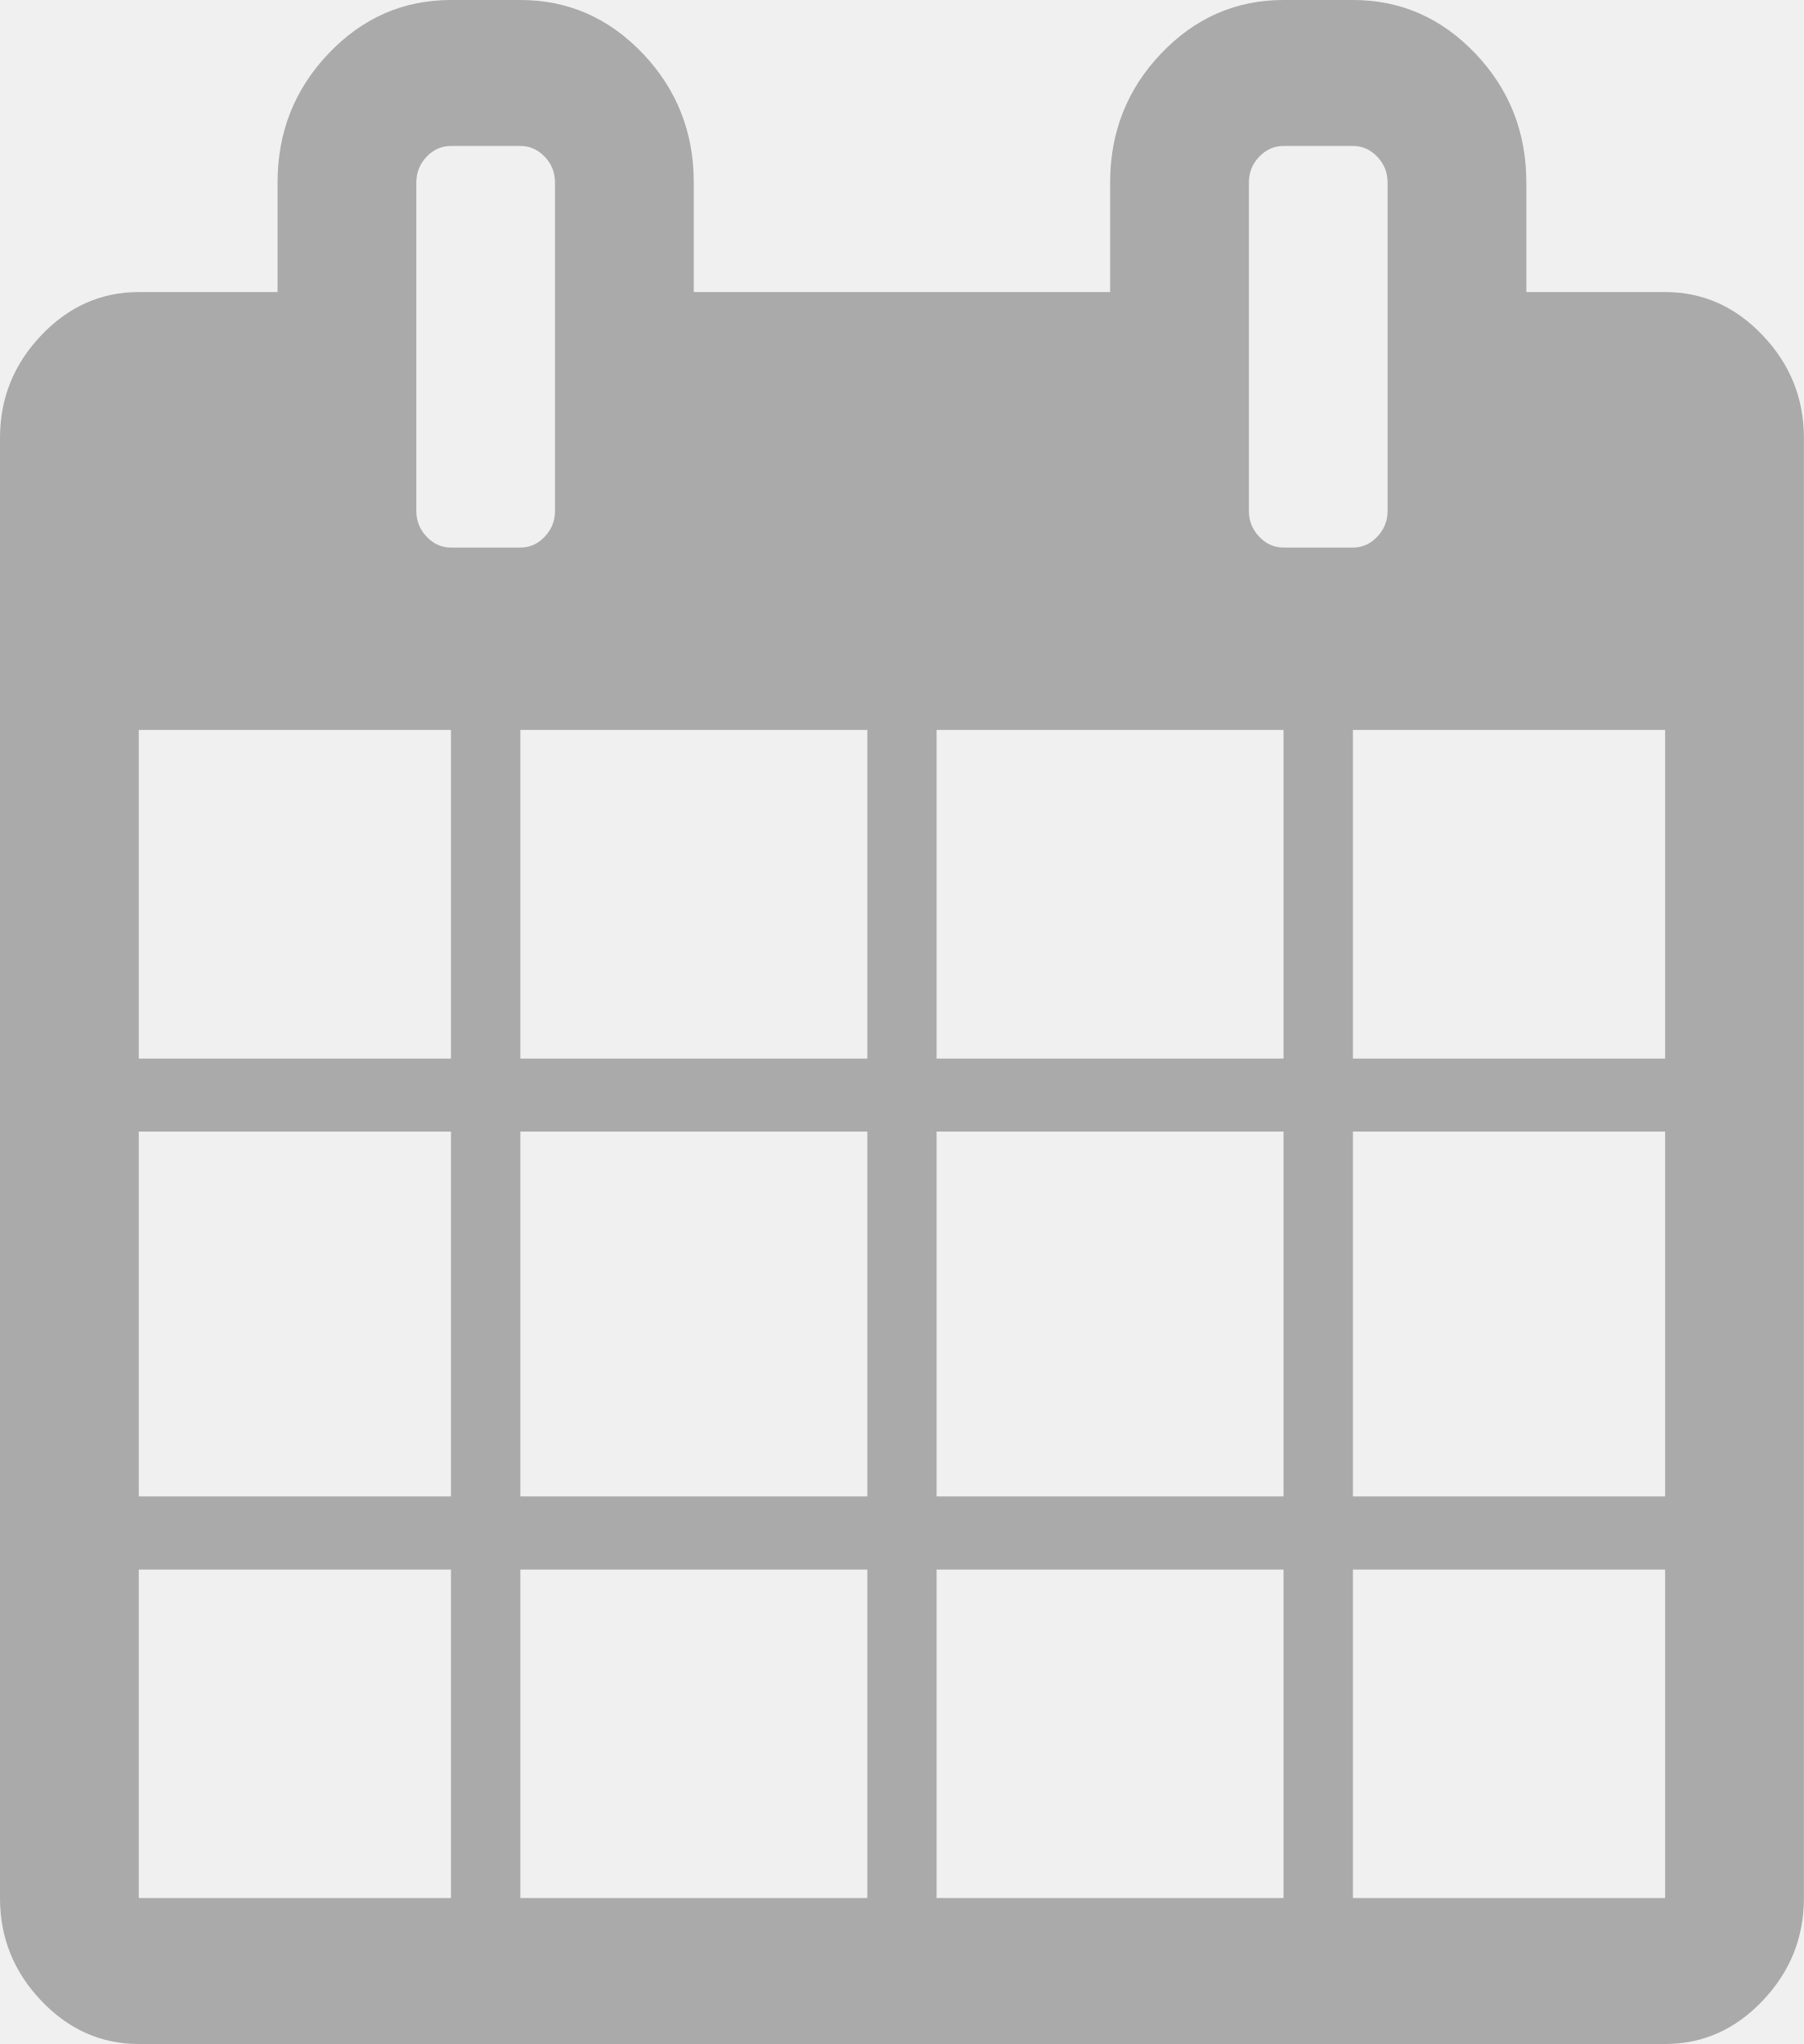
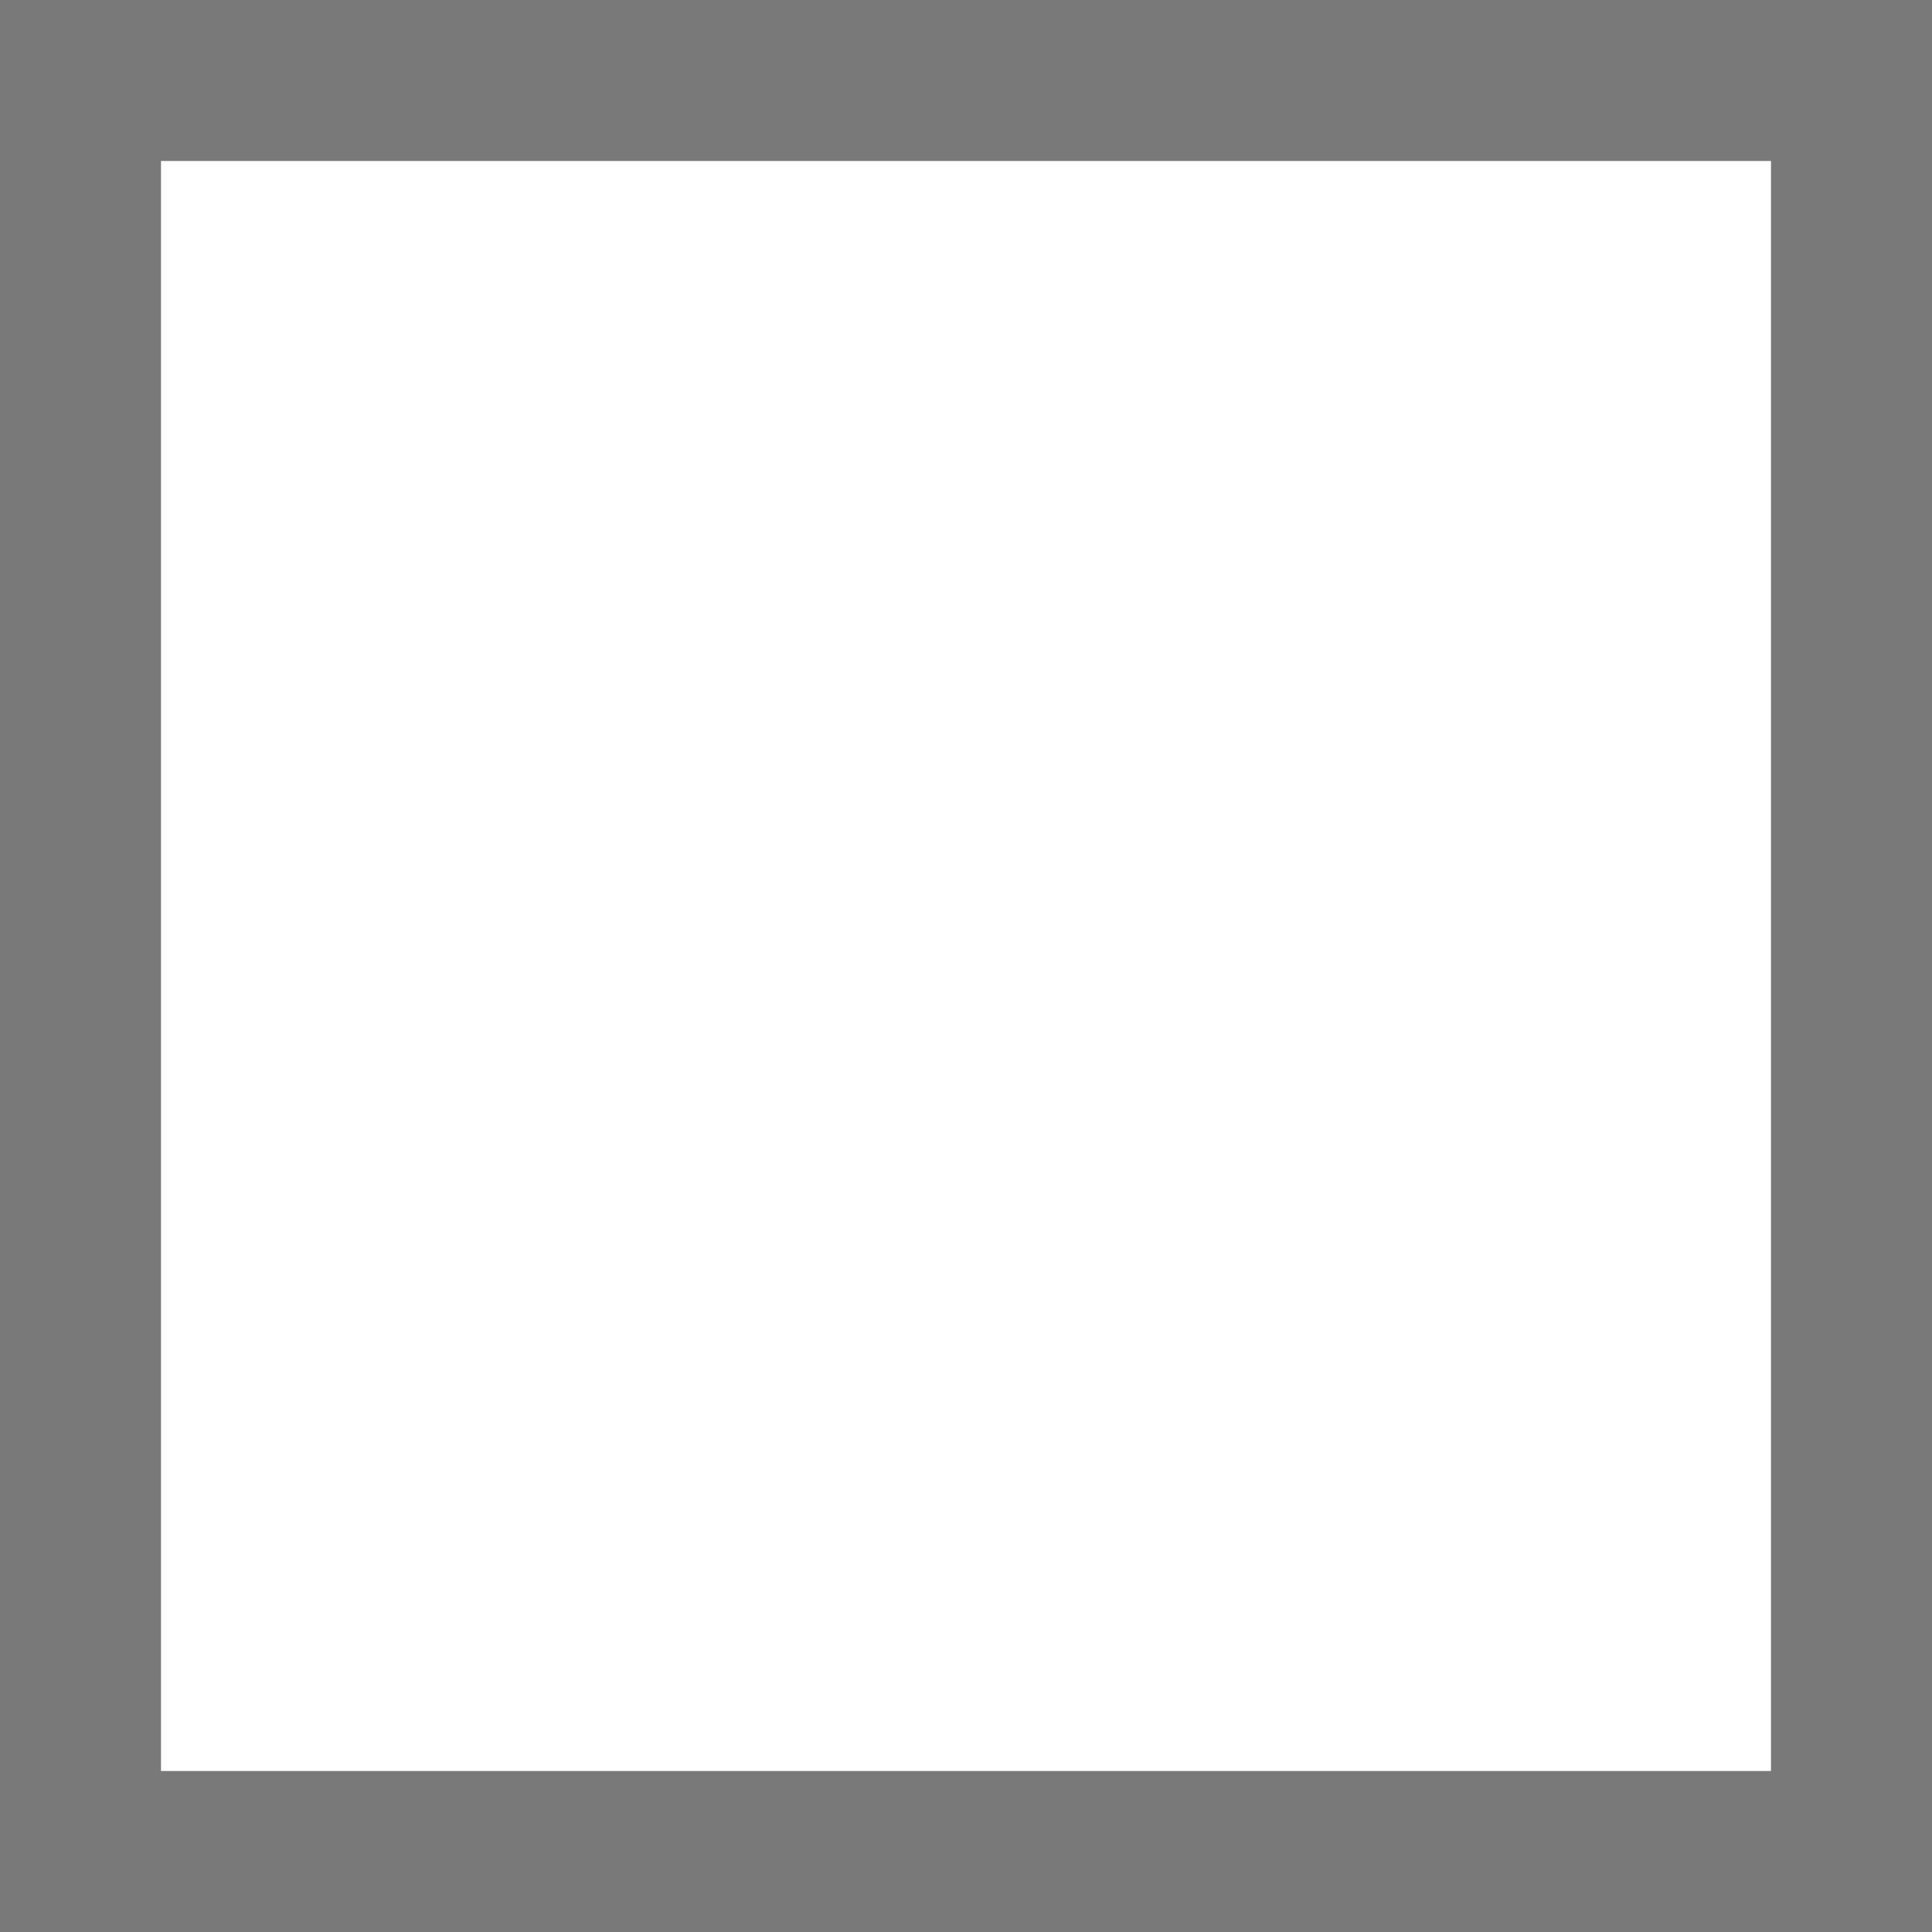
- <svg xmlns="http://www.w3.org/2000/svg" version="1.1" width="15px" height="17px">
-   <g transform="translate(-557 -198 )">
-     <path d="M 1.154 13.054  L 1.154 15.786  L 3.75 15.786  L 3.75 13.054  L 1.154 13.054  Z M 4.327 13.054  L 4.327 15.786  L 7.212 15.786  L 7.212 13.054  L 4.327 13.054  Z M 1.154 9.411  L 1.154 12.446  L 3.75 12.446  L 3.75 9.411  L 1.154 9.411  Z M 4.327 9.411  L 4.327 12.446  L 7.212 12.446  L 7.212 9.411  L 4.327 9.411  Z M 1.154 6.071  L 1.154 8.804  L 3.75 8.804  L 3.75 6.071  L 1.154 6.071  Z M 7.788 13.054  L 7.788 15.786  L 10.673 15.786  L 10.673 13.054  L 7.788 13.054  Z M 4.327 6.071  L 4.327 8.804  L 7.212 8.804  L 7.212 6.071  L 4.327 6.071  Z M 11.25 13.054  L 11.25 15.786  L 13.846 15.786  L 13.846 13.054  L 11.25 13.054  Z M 7.788 9.411  L 7.788 12.446  L 10.673 12.446  L 10.673 9.411  L 7.788 9.411  Z M 4.53 4.463  C 4.587 4.403  4.615 4.332  4.615 4.25  L 4.615 1.518  C 4.615 1.436  4.587 1.364  4.53 1.304  C 4.473 1.244  4.405 1.214  4.327 1.214  L 3.75 1.214  C 3.672 1.214  3.604 1.244  3.547 1.304  C 3.49 1.364  3.462 1.436  3.462 1.518  L 3.462 4.25  C 3.462 4.332  3.49 4.403  3.547 4.463  C 3.604 4.524  3.672 4.554  3.75 4.554  L 4.327 4.554  C 4.405 4.554  4.473 4.524  4.53 4.463  Z M 11.25 9.411  L 11.25 12.446  L 13.846 12.446  L 13.846 9.411  L 11.25 9.411  Z M 7.788 6.071  L 7.788 8.804  L 10.673 8.804  L 10.673 6.071  L 7.788 6.071  Z M 11.25 6.071  L 11.25 8.804  L 13.846 8.804  L 13.846 6.071  L 11.25 6.071  Z M 11.453 4.463  C 11.51 4.403  11.538 4.332  11.538 4.25  L 11.538 1.518  C 11.538 1.436  11.51 1.364  11.453 1.304  C 11.396 1.244  11.328 1.214  11.25 1.214  L 10.673 1.214  C 10.595 1.214  10.527 1.244  10.47 1.304  C 10.413 1.364  10.385 1.436  10.385 1.518  L 10.385 4.25  C 10.385 4.332  10.413 4.403  10.47 4.463  C 10.527 4.524  10.595 4.554  10.673 4.554  L 11.25 4.554  C 11.328 4.554  11.396 4.524  11.453 4.463  Z M 14.657 2.789  C 14.886 3.029  15 3.314  15 3.643  L 15 15.786  C 15 16.115  14.886 16.399  14.657 16.64  C 14.429 16.88  14.159 17  13.846 17  L 1.154 17  C 0.841 17  0.571 16.88  0.343 16.64  C 0.114 16.399  0 16.115  0 15.786  L 0 3.643  C 0 3.314  0.114 3.029  0.343 2.789  C 0.571 2.549  0.841 2.429  1.154 2.429  L 2.308 2.429  L 2.308 1.518  C 2.308 1.1  2.449 0.743  2.731 0.446  C 3.014 0.149  3.353 0  3.75 0  L 4.327 0  C 4.724 0  5.063 0.149  5.346 0.446  C 5.628 0.743  5.769 1.1  5.769 1.518  L 5.769 2.429  L 9.231 2.429  L 9.231 1.518  C 9.231 1.1  9.372 0.743  9.654 0.446  C 9.937 0.149  10.276 0  10.673 0  L 11.25 0  C 11.647 0  11.986 0.149  12.269 0.446  C 12.551 0.743  12.692 1.1  12.692 1.518  L 12.692 2.429  L 13.846 2.429  C 14.159 2.429  14.429 2.549  14.657 2.789  Z " fill-rule="nonzero" fill="#aaaaaa" stroke="none" transform="matrix(1 0 0 1 557 198 )" />
-   </g>
+ <svg xmlns="http://www.w3.org/2000/svg" version="1.1" width="12px" height="12px" viewBox="654 249.5  12 12">
+   <path d="M 654.5 250  L 665.5 250  L 665.5 261  L 654.5 261  L 654.5 250  Z " fill-rule="nonzero" fill="#ffffff" stroke="none" />
+   <path d="M 654.5 250  L 665.5 250  L 665.5 261  L 654.5 261  L 654.5 250  Z " stroke-width="1" stroke="#797979" fill="none" />
</svg>
